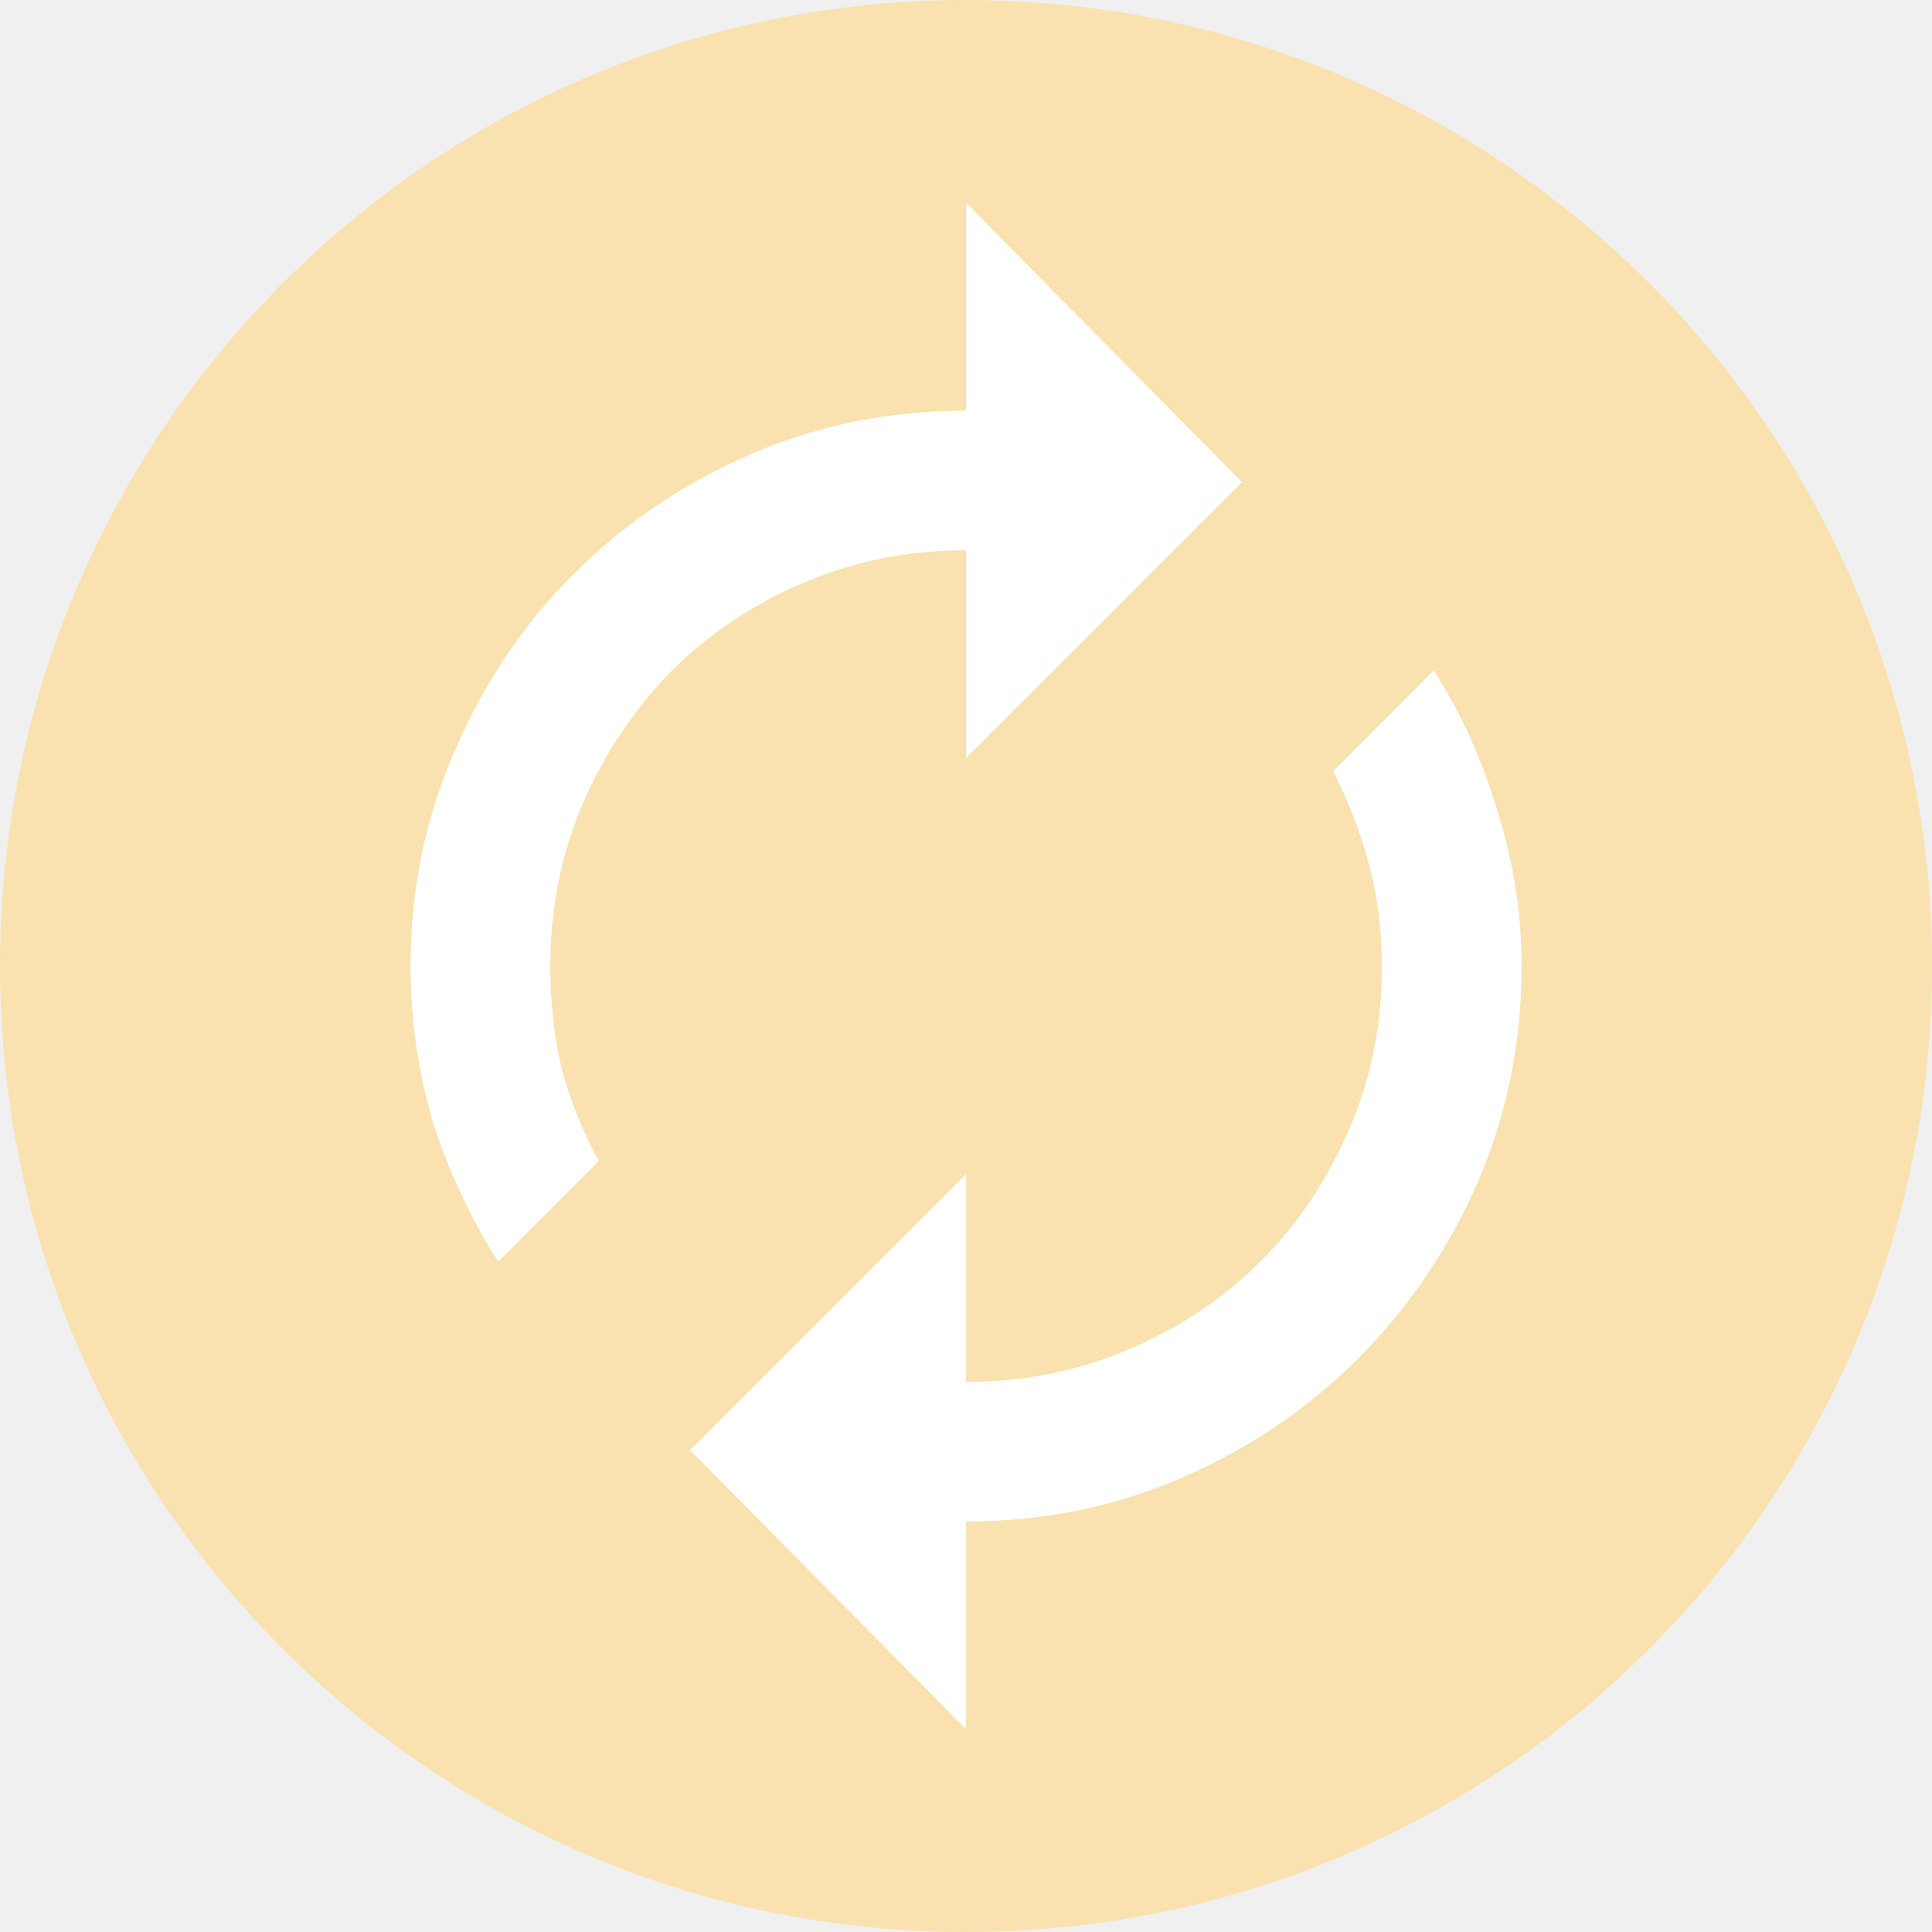
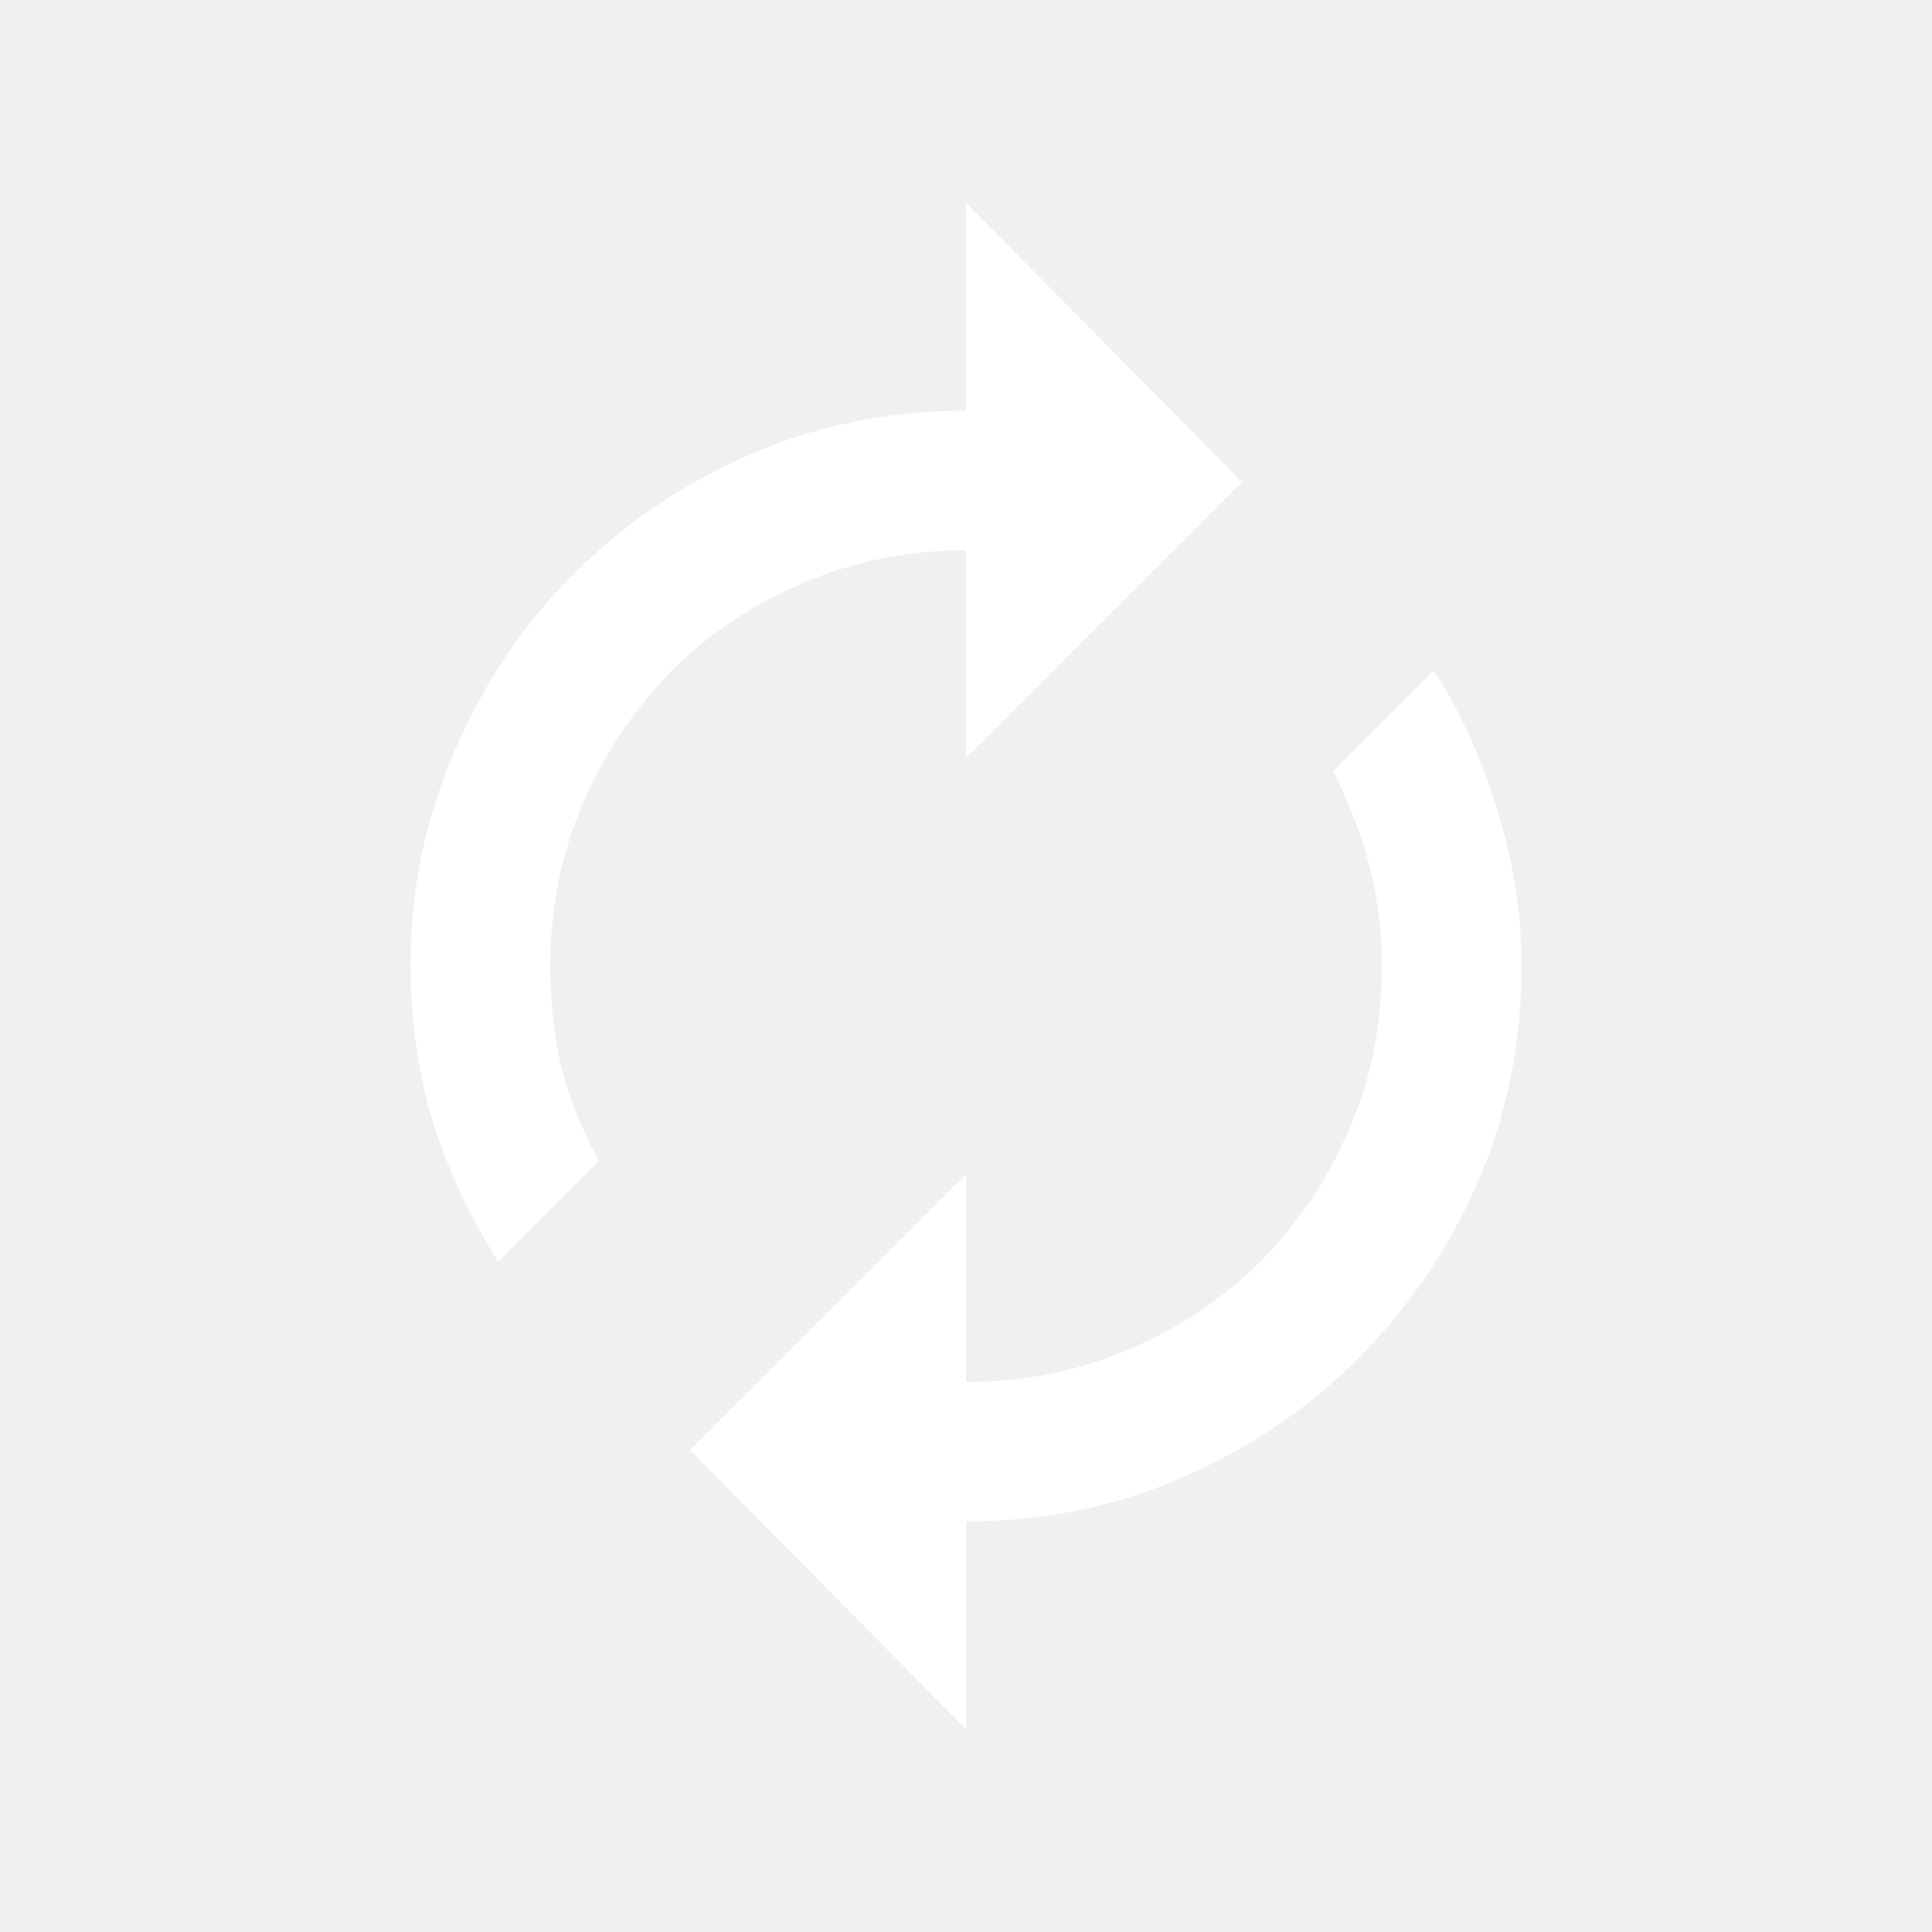
<svg xmlns="http://www.w3.org/2000/svg" width="16" height="16" version="1" id="svg6">
  <defs id="defs10" />
-   <circle fill="#F9E2AF" cx="8" cy="8" r="8" id="circle2" />
+   <circle fill="#F9E2AF" cx="8" cy="8" r="8" id="circle2" style="fill:none;fill-opacity:1" />
  <g aria-label="" id="text830" style="font-size:13.773px;line-height:1.25;letter-spacing:0px;word-spacing:0px;fill:#ffffff;stroke-width:0.344">
    <path d="m 11.874,5.552 q 0.336,0.525 0.525,1.157 0.202,0.632 0.202,1.291 0,0.955 -0.363,1.789 -0.363,0.834 -0.995,1.466 -0.619,0.619 -1.453,0.982 -0.834,0.363 -1.789,0.363 v 1.722 l -2.287,-2.313 2.287,-2.286 v 1.722 q 0.713,0 1.345,-0.269 0.632,-0.269 1.089,-0.726 0.471,-0.471 0.74,-1.103 0.269,-0.619 0.269,-1.345 0,-0.444 -0.108,-0.847 -0.108,-0.404 -0.296,-0.767 z m -3.874,-0.995 q -0.713,0 -1.345,0.269 -0.632,0.269 -1.103,0.74 -0.457,0.471 -0.726,1.089 -0.269,0.632 -0.269,1.345 0,0.444 0.094,0.847 0.108,0.404 0.309,0.767 l -0.834,0.834 q -0.336,-0.525 -0.538,-1.143 -0.188,-0.632 -0.188,-1.305 0,-0.942 0.363,-1.775 0.363,-0.847 0.982,-1.466 0.632,-0.632 1.466,-0.995 0.834,-0.363 1.789,-0.363 V 1.679 L 10.286,3.992 8,6.278 Z" id="path824" />
  </g>
</svg>
